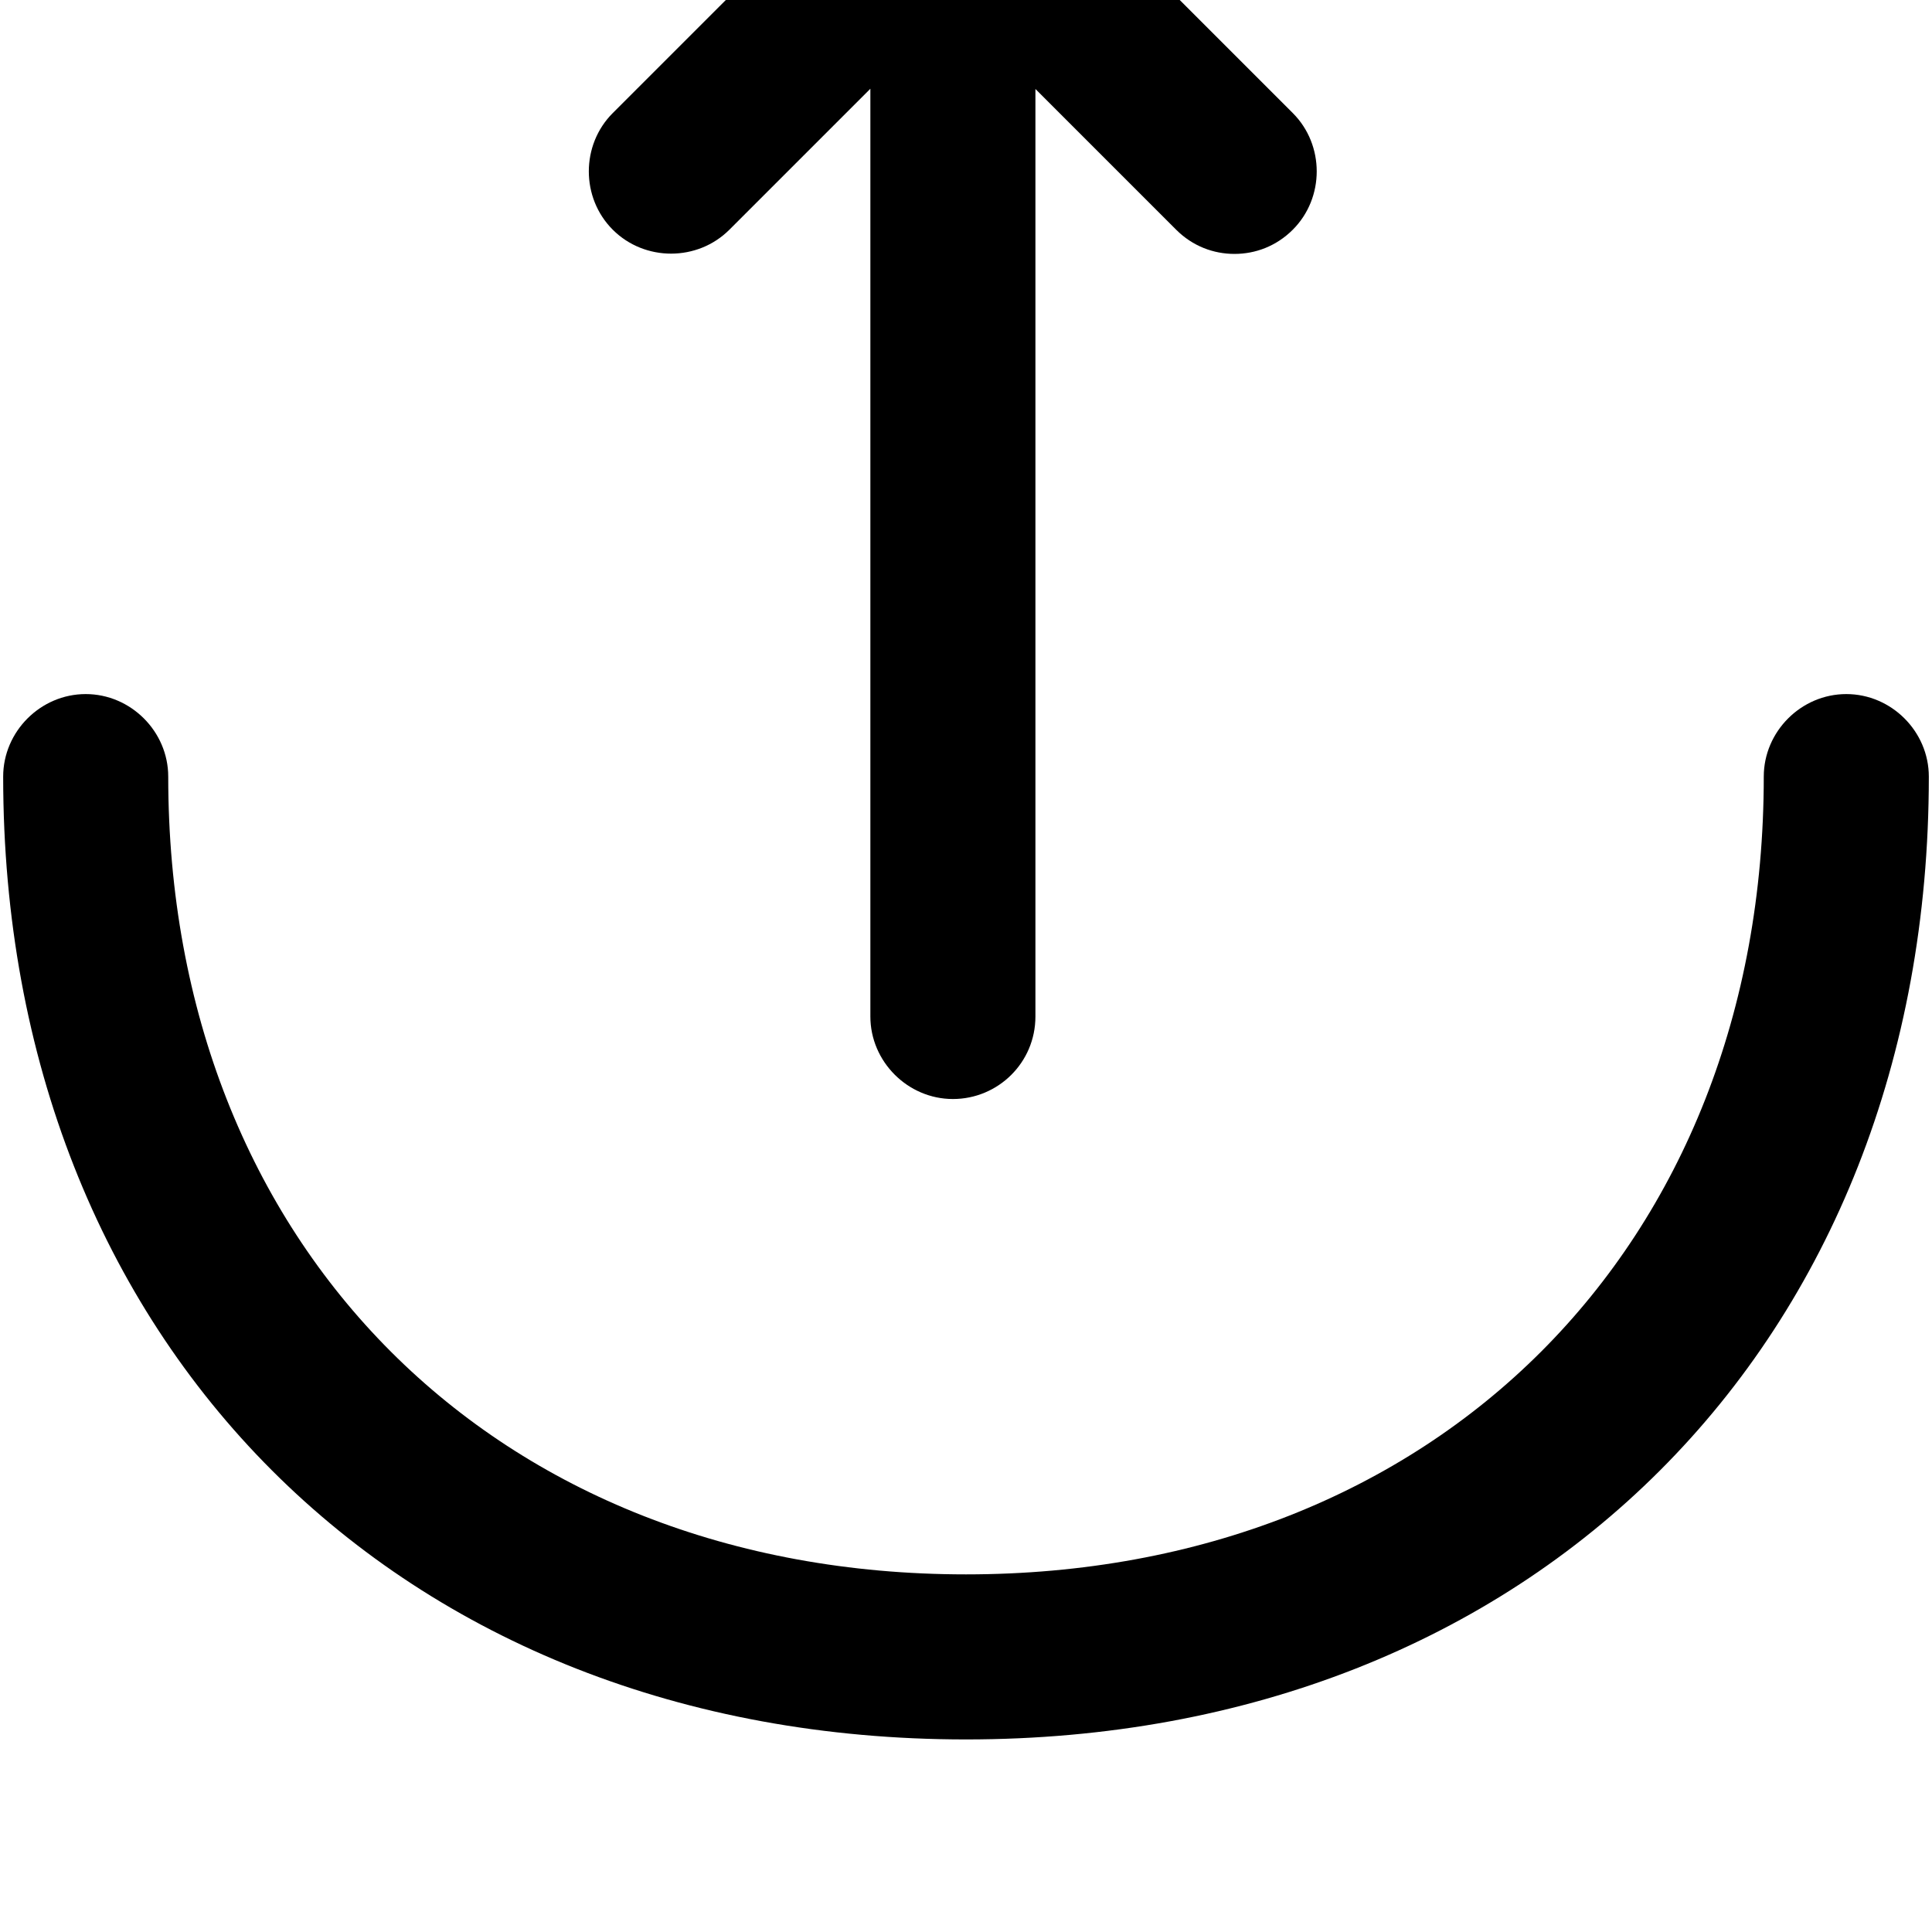
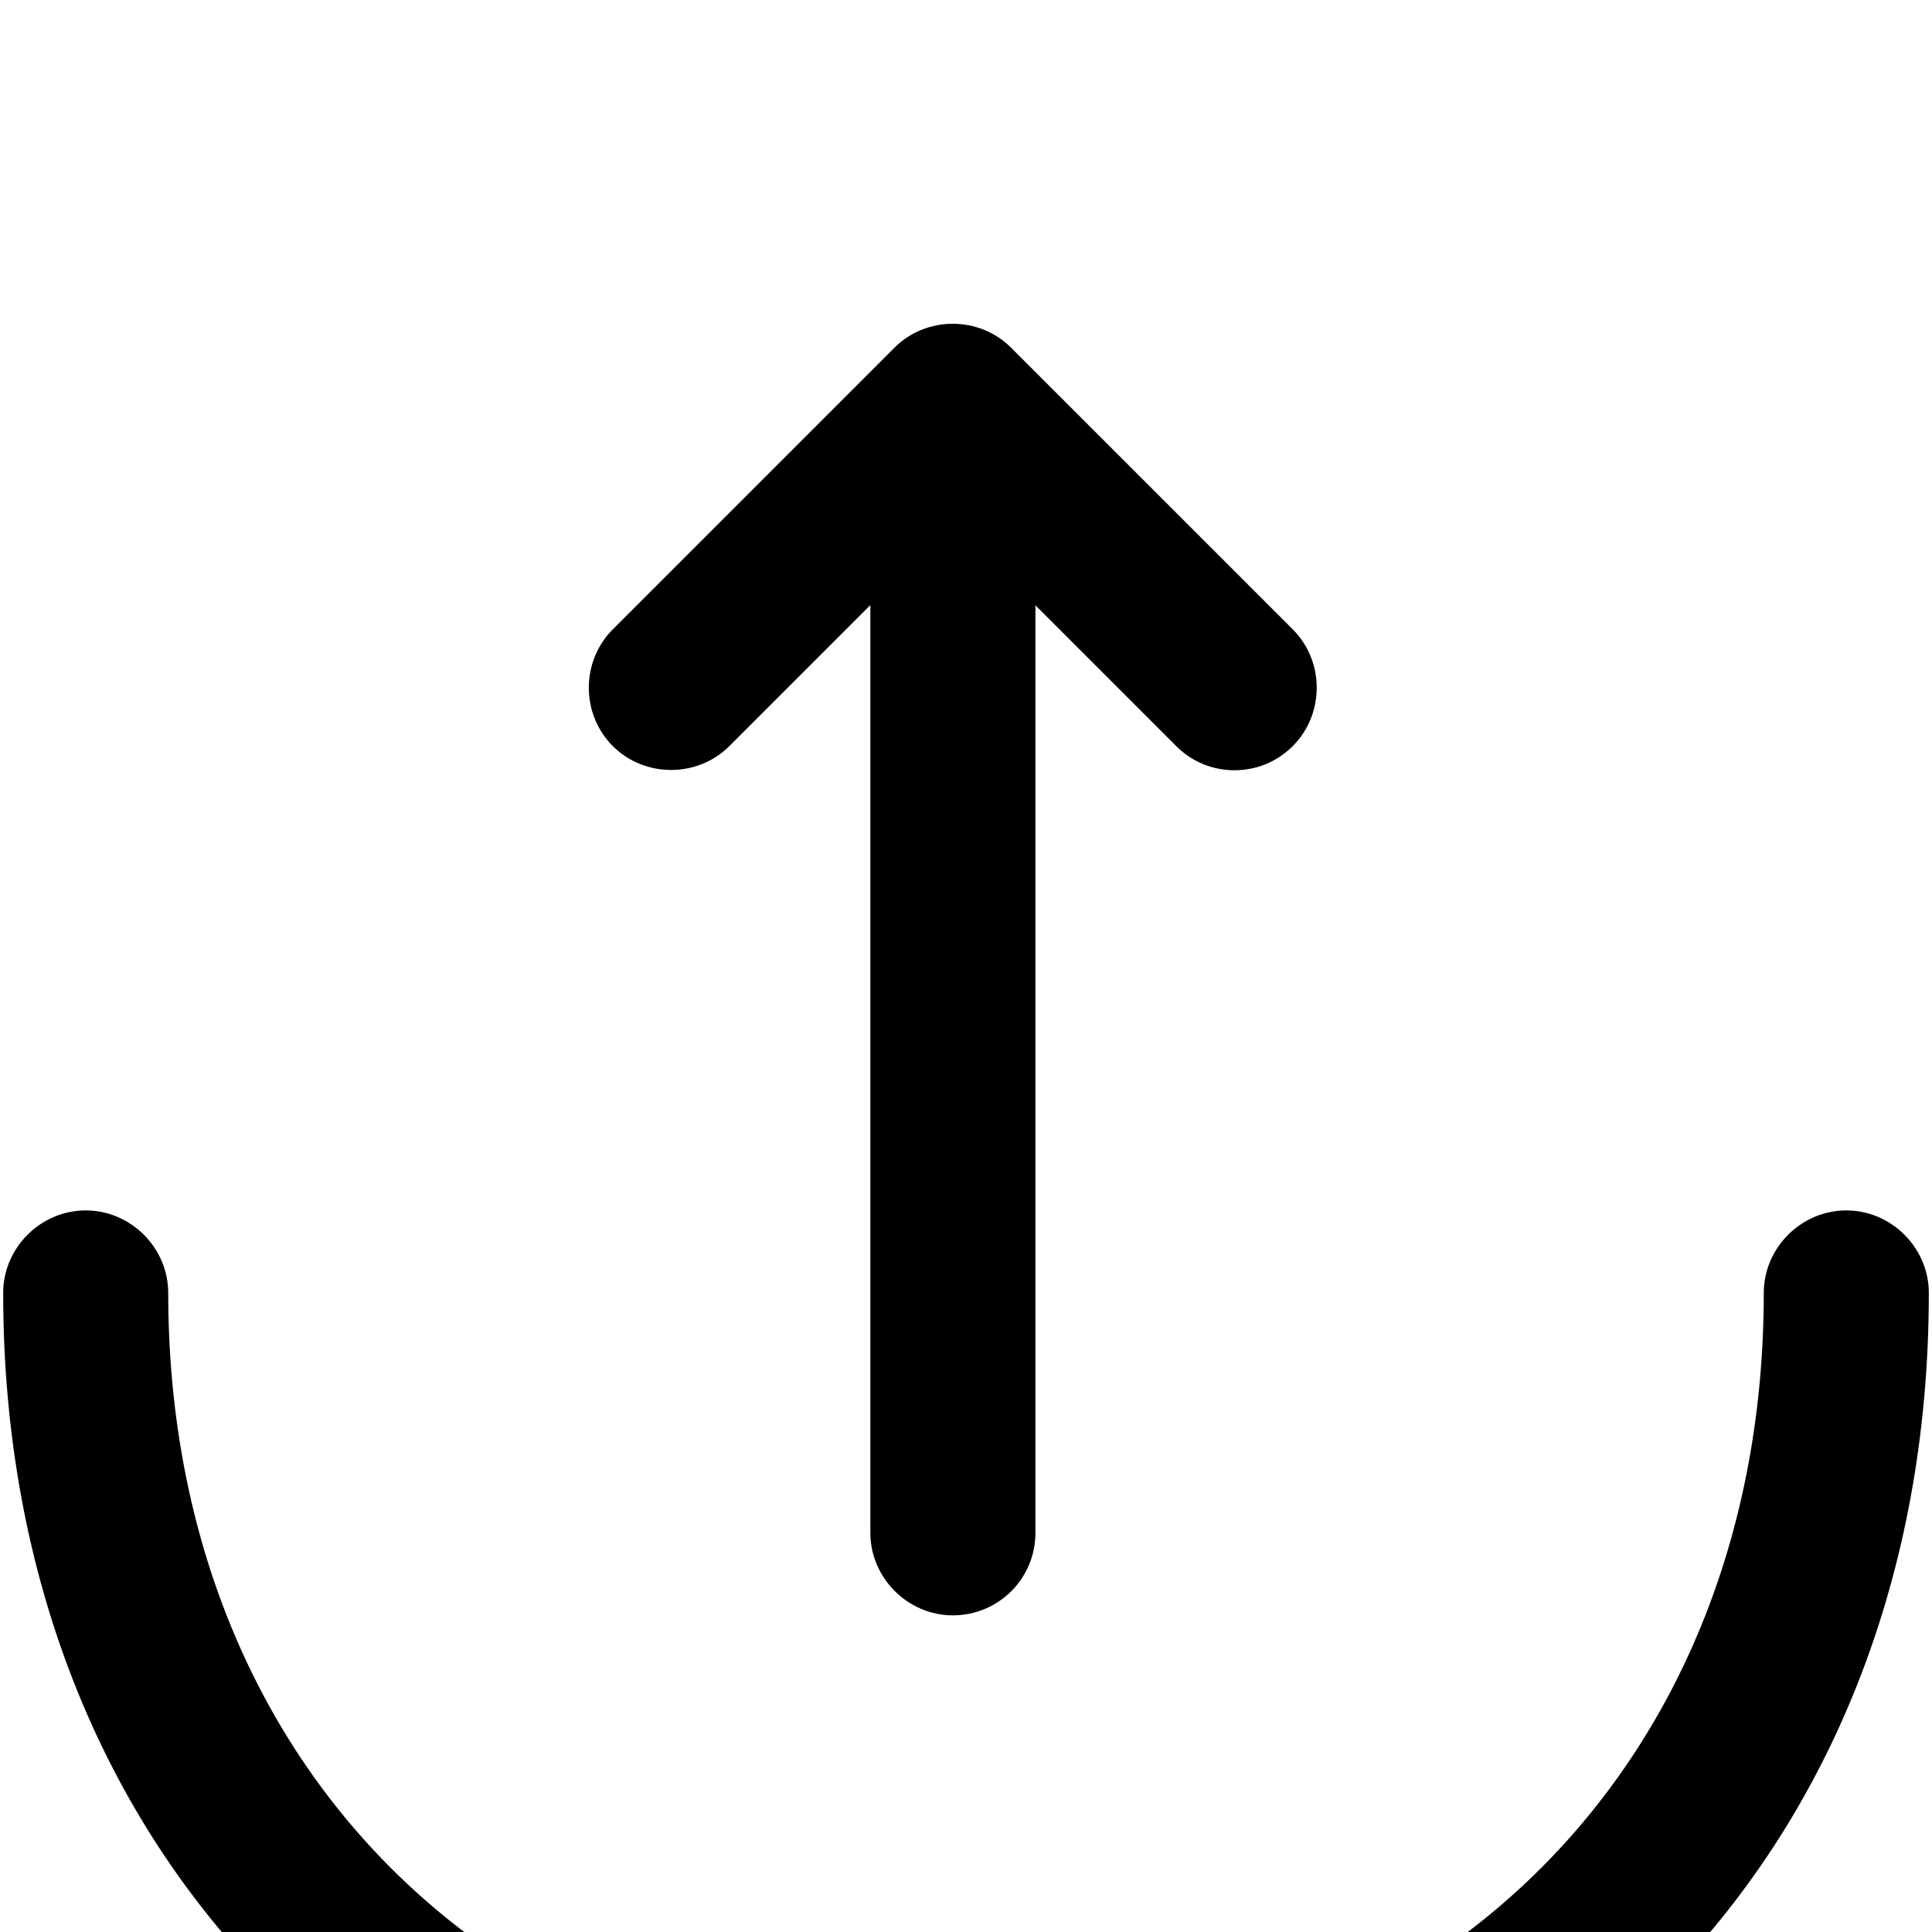
- <svg xmlns="http://www.w3.org/2000/svg" viewBox="137.437 274.874 749.126 749.126">
+ <svg xmlns="http://www.w3.org/2000/svg" viewBox="137.437 74.667 749.126 749.126">
  <path transform="scale(1,-1) translate(0,-1024)" d="M616.098 650.672c-8.107 0-16.213 2.987-22.613 9.387l-86.613 86.613-86.615-86.613c-12.373-12.373-32.853-12.373-45.227 0s-12.373 32.853 0 45.227l109.228 109.227c12.373 12.373 32.853 12.373 45.227 0l109.227-109.227c12.373-12.373 12.373-32.853 0-45.227-6.4-6.4-14.507-9.387-22.613-9.387zM506.918 322.987c-17.493 0-32 14.507-32 32v433.92c0 17.493 14.507 32 32 32s32-14.507 32-32v-433.92c0-17.92-14.507-32-32-32zM512 74.667c-219.733 0-373.333 153.6-373.333 373.333 0 17.493 14.507 32 32 32s32-14.507 32-32c0-182.187 127.147-309.333 309.333-309.333s309.333 127.147 309.333 309.333c0 17.493 14.507 32 32 32s32-14.507 32-32c0-219.733-153.6-373.333-373.333-373.333z" />
</svg>
